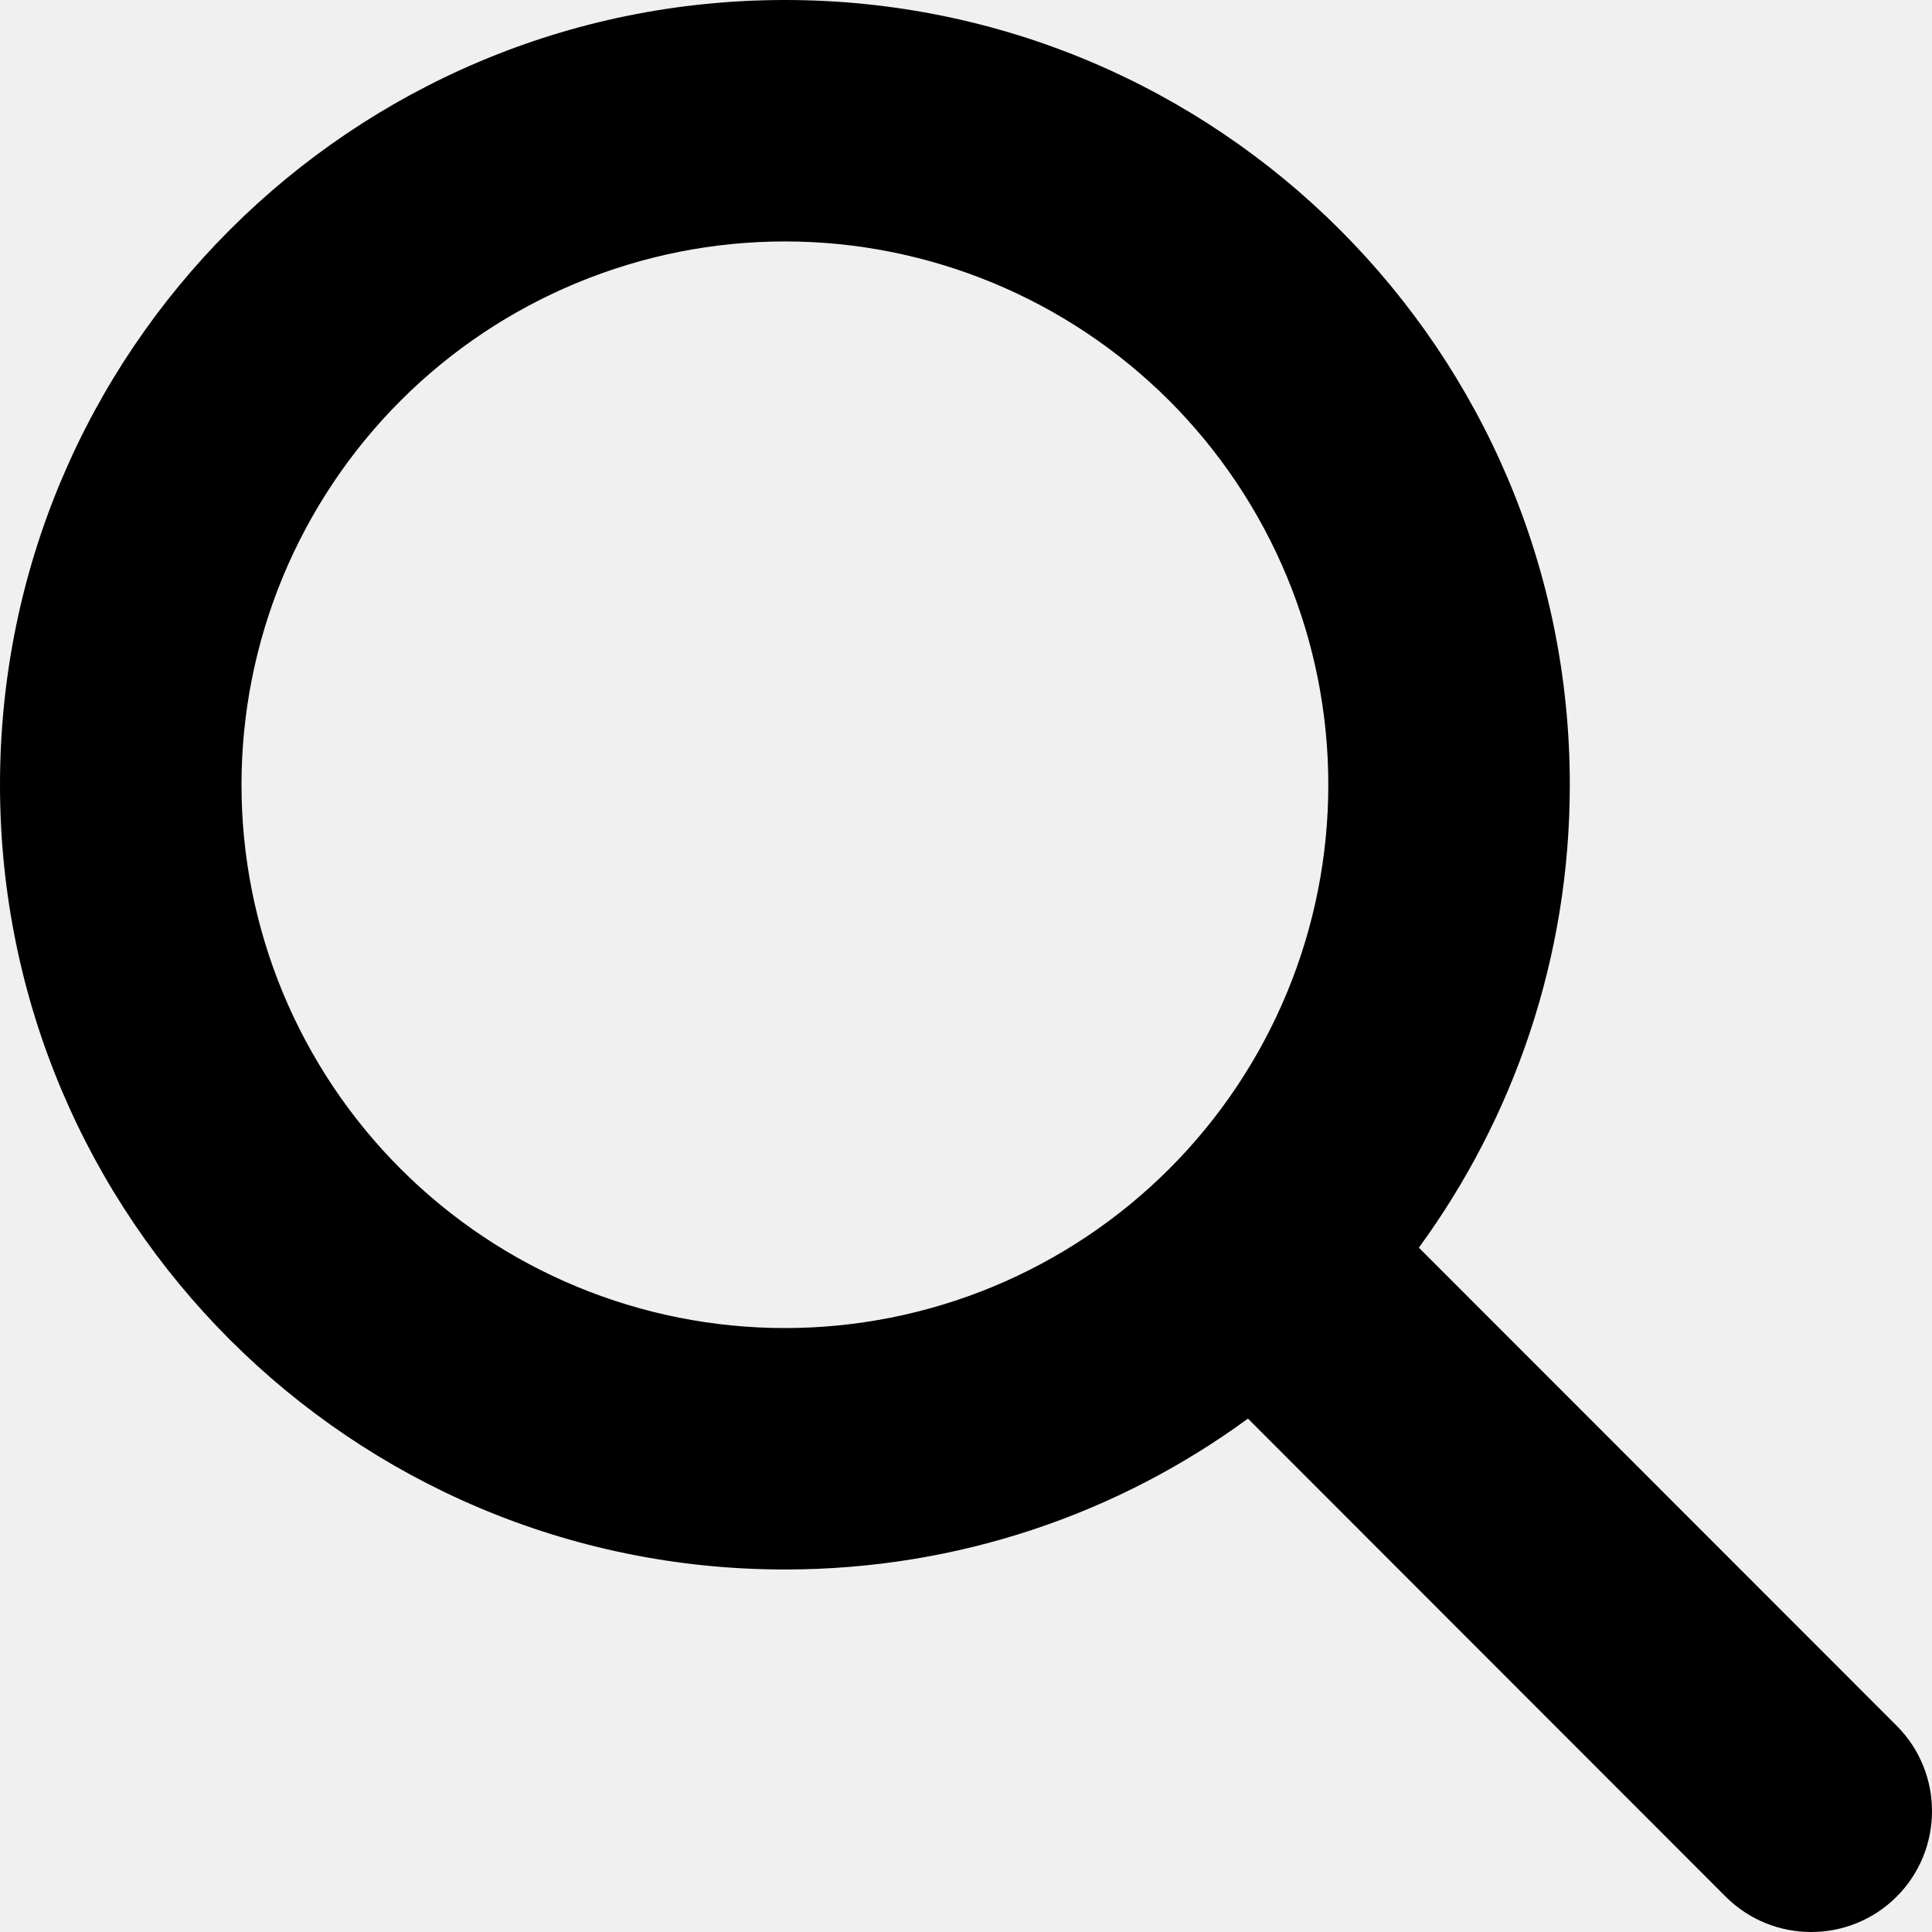
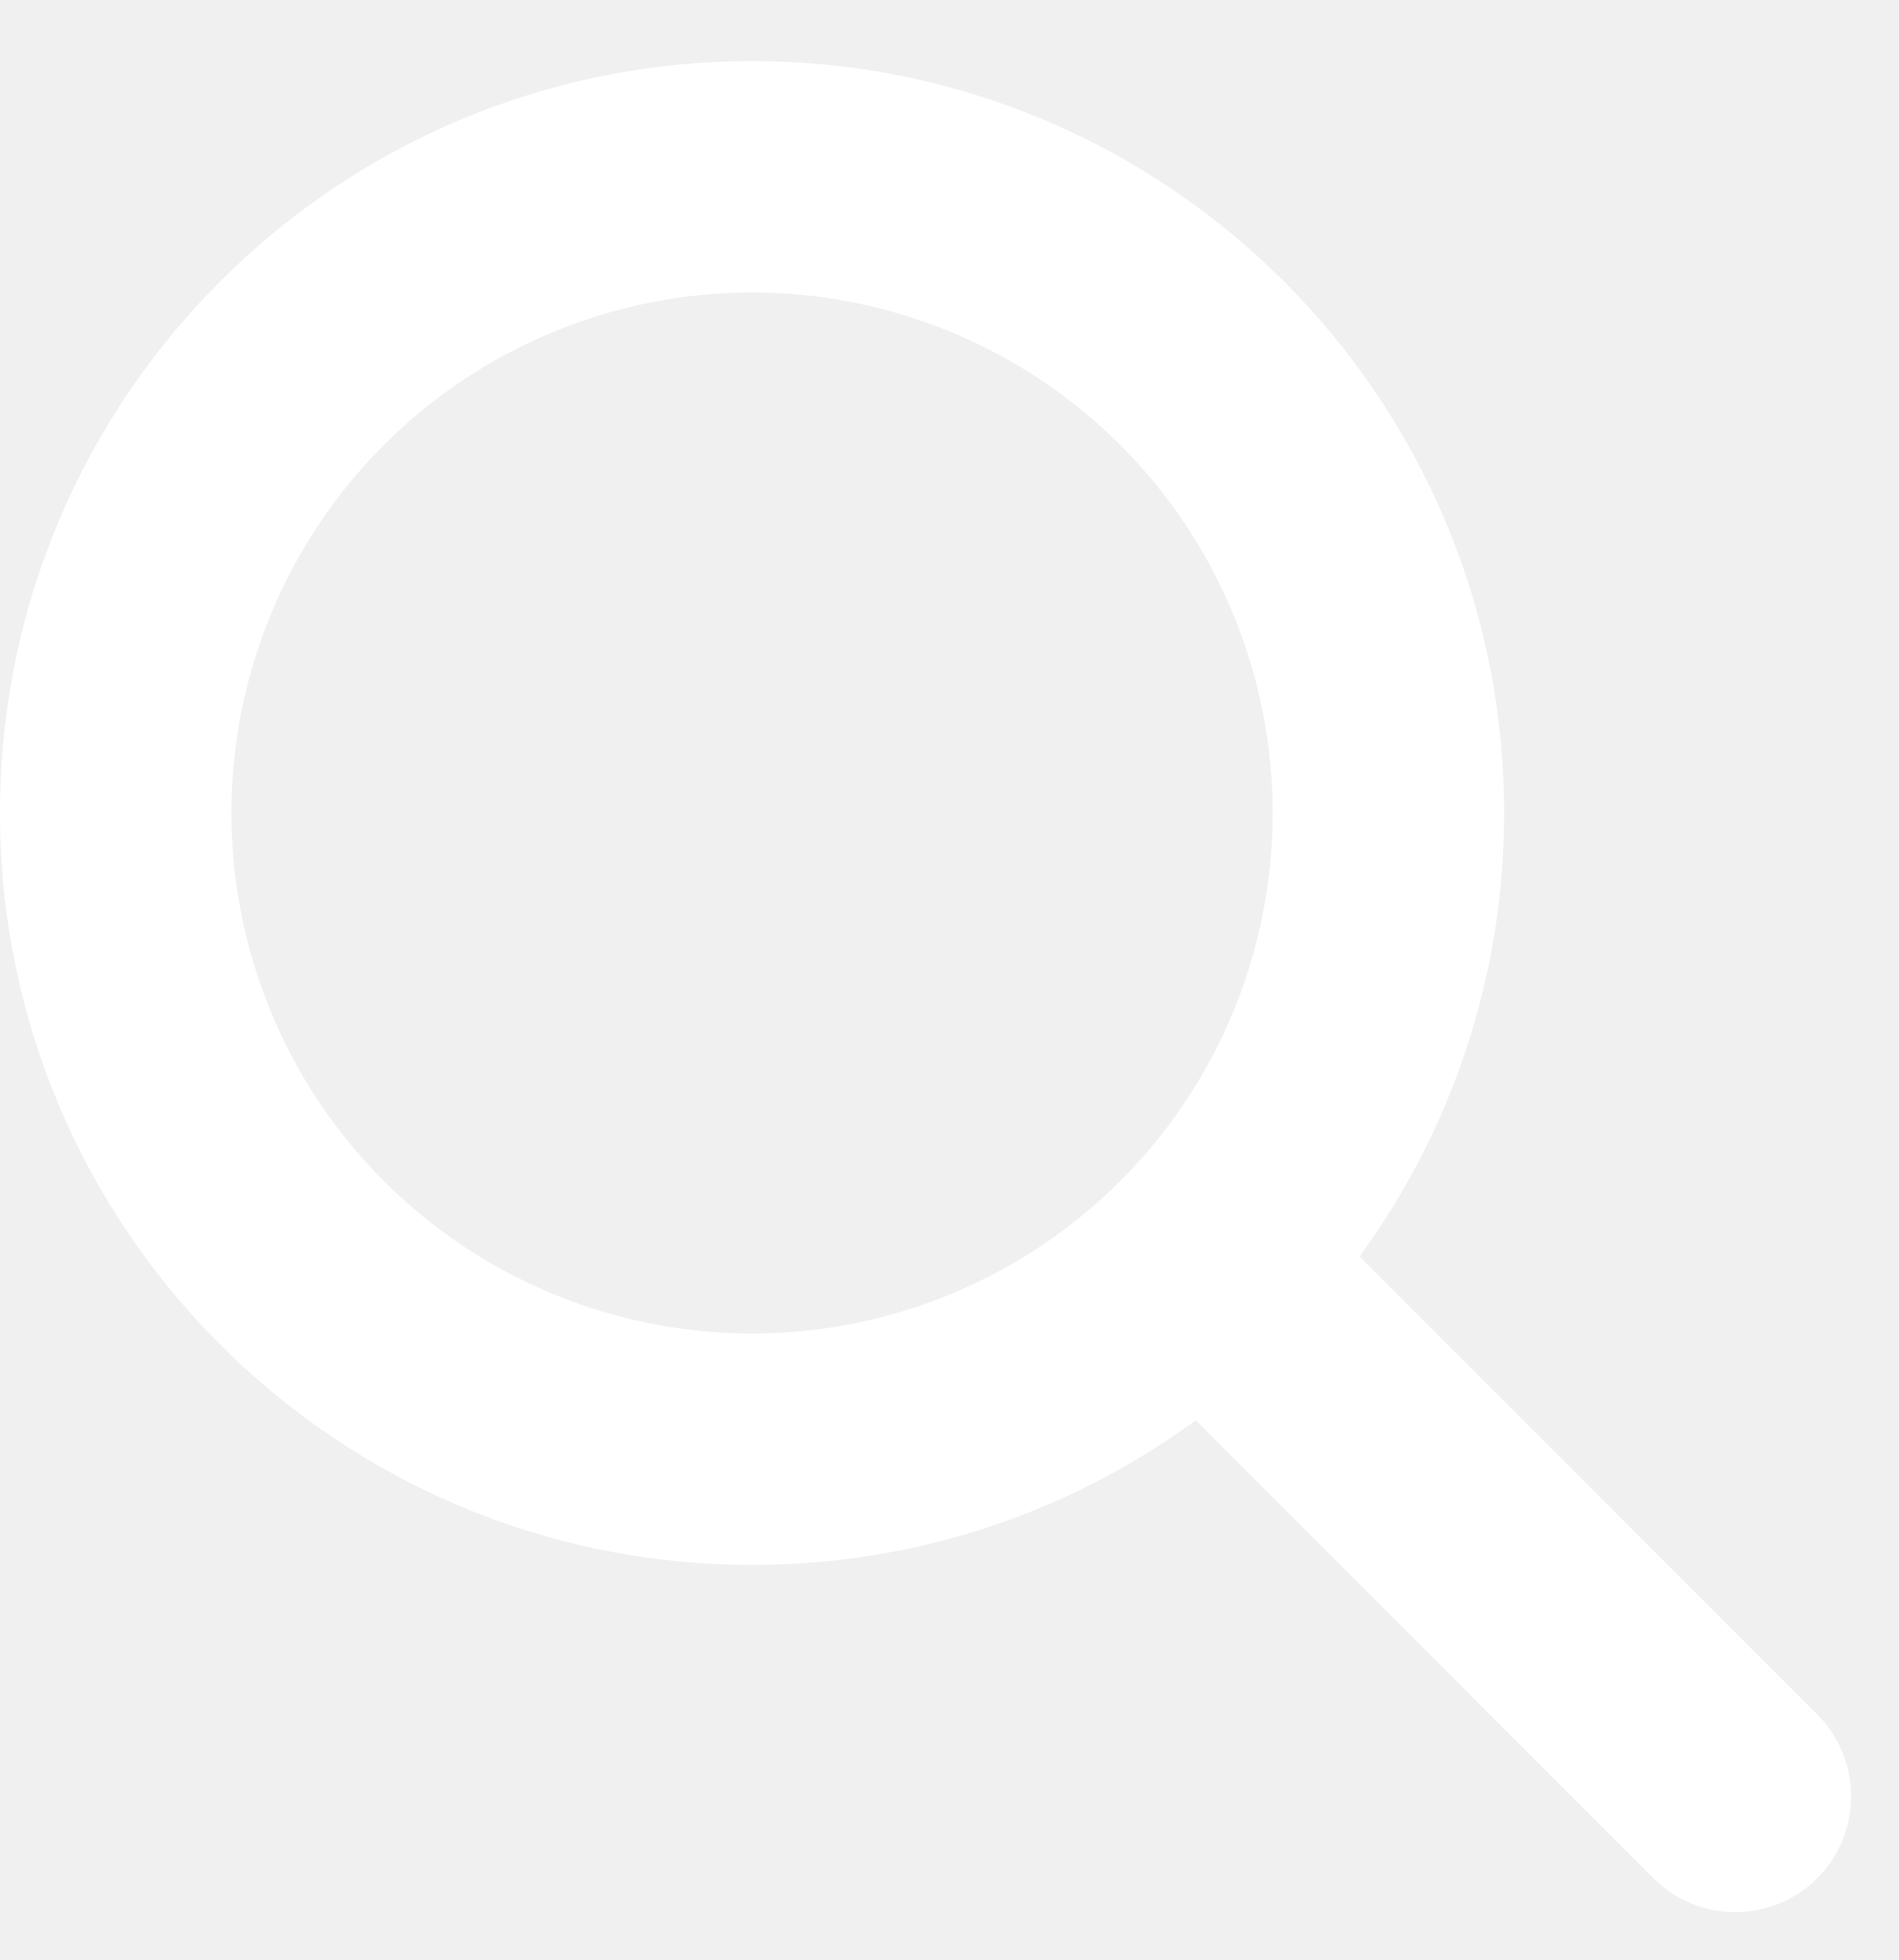
- <svg xmlns="http://www.w3.org/2000/svg" width="30" height="30" viewBox="0 0 30 30" fill="none">
-   <path d="M24.376 12.186C24.376 14.875 23.503 17.359 22.032 19.374L29.451 26.797C30.183 27.529 30.183 28.718 29.451 29.451C28.718 30.183 27.529 30.183 26.796 29.451L19.378 22.028C17.362 23.504 14.878 24.371 12.188 24.371C5.455 24.371 0 18.917 0 12.186C0 5.454 5.455 0 12.188 0C18.921 0 24.376 5.454 24.376 12.186ZM12.188 20.622C13.296 20.622 14.393 20.404 15.417 19.98C16.441 19.556 17.371 18.934 18.155 18.151C18.938 17.368 19.56 16.438 19.984 15.414C20.408 14.391 20.626 13.294 20.626 12.186C20.626 11.078 20.408 9.981 19.984 8.957C19.56 7.934 18.938 7.004 18.155 6.22C17.371 5.437 16.441 4.816 15.417 4.392C14.393 3.968 13.296 3.749 12.188 3.749C11.08 3.749 9.983 3.968 8.959 4.392C7.935 4.816 7.005 5.437 6.222 6.22C5.438 7.004 4.817 7.934 4.392 8.957C3.968 9.981 3.75 11.078 3.75 12.186C3.75 13.294 3.968 14.391 4.392 15.414C4.817 16.438 5.438 17.368 6.222 18.151C7.005 18.934 7.935 19.556 8.959 19.98C9.983 20.404 11.08 20.622 12.188 20.622Z" fill="black" />
+ <svg xmlns="http://www.w3.org/2000/svg" width="31" height="32" viewBox="0 0 31 32" fill="none">
+   <path d="M24.555 13.274C24.555 15.982 23.675 18.485 22.194 20.515L29.667 27.992C30.404 28.73 30.404 29.927 29.667 30.665C28.929 31.403 27.731 31.403 26.993 30.665L19.52 23.188C17.489 24.675 14.987 25.549 12.277 25.549C5.495 25.549 0 20.054 0 13.274C0 6.493 5.495 0.998 12.277 0.998C19.06 0.998 24.555 6.493 24.555 13.274ZM12.277 21.772C13.394 21.772 14.499 21.552 15.53 21.125C16.561 20.698 17.498 20.072 18.288 19.283C19.077 18.494 19.703 17.557 20.13 16.526C20.557 15.495 20.777 14.389 20.777 13.274C20.777 12.158 20.557 11.052 20.13 10.021C19.703 8.99 19.077 8.054 18.288 7.264C17.498 6.475 16.561 5.849 15.53 5.422C14.499 4.995 13.394 4.775 12.277 4.775C11.161 4.775 10.056 4.995 9.025 5.422C7.994 5.849 7.056 6.475 6.267 7.264C5.478 8.054 4.852 8.99 4.425 10.021C3.998 11.052 3.778 12.158 3.778 13.274C3.778 14.389 3.998 15.495 4.425 16.526C4.852 17.557 5.478 18.494 6.267 19.283C7.056 20.072 7.994 20.698 9.025 21.125C10.056 21.552 11.161 21.772 12.277 21.772Z" fill="white" />
</svg>
